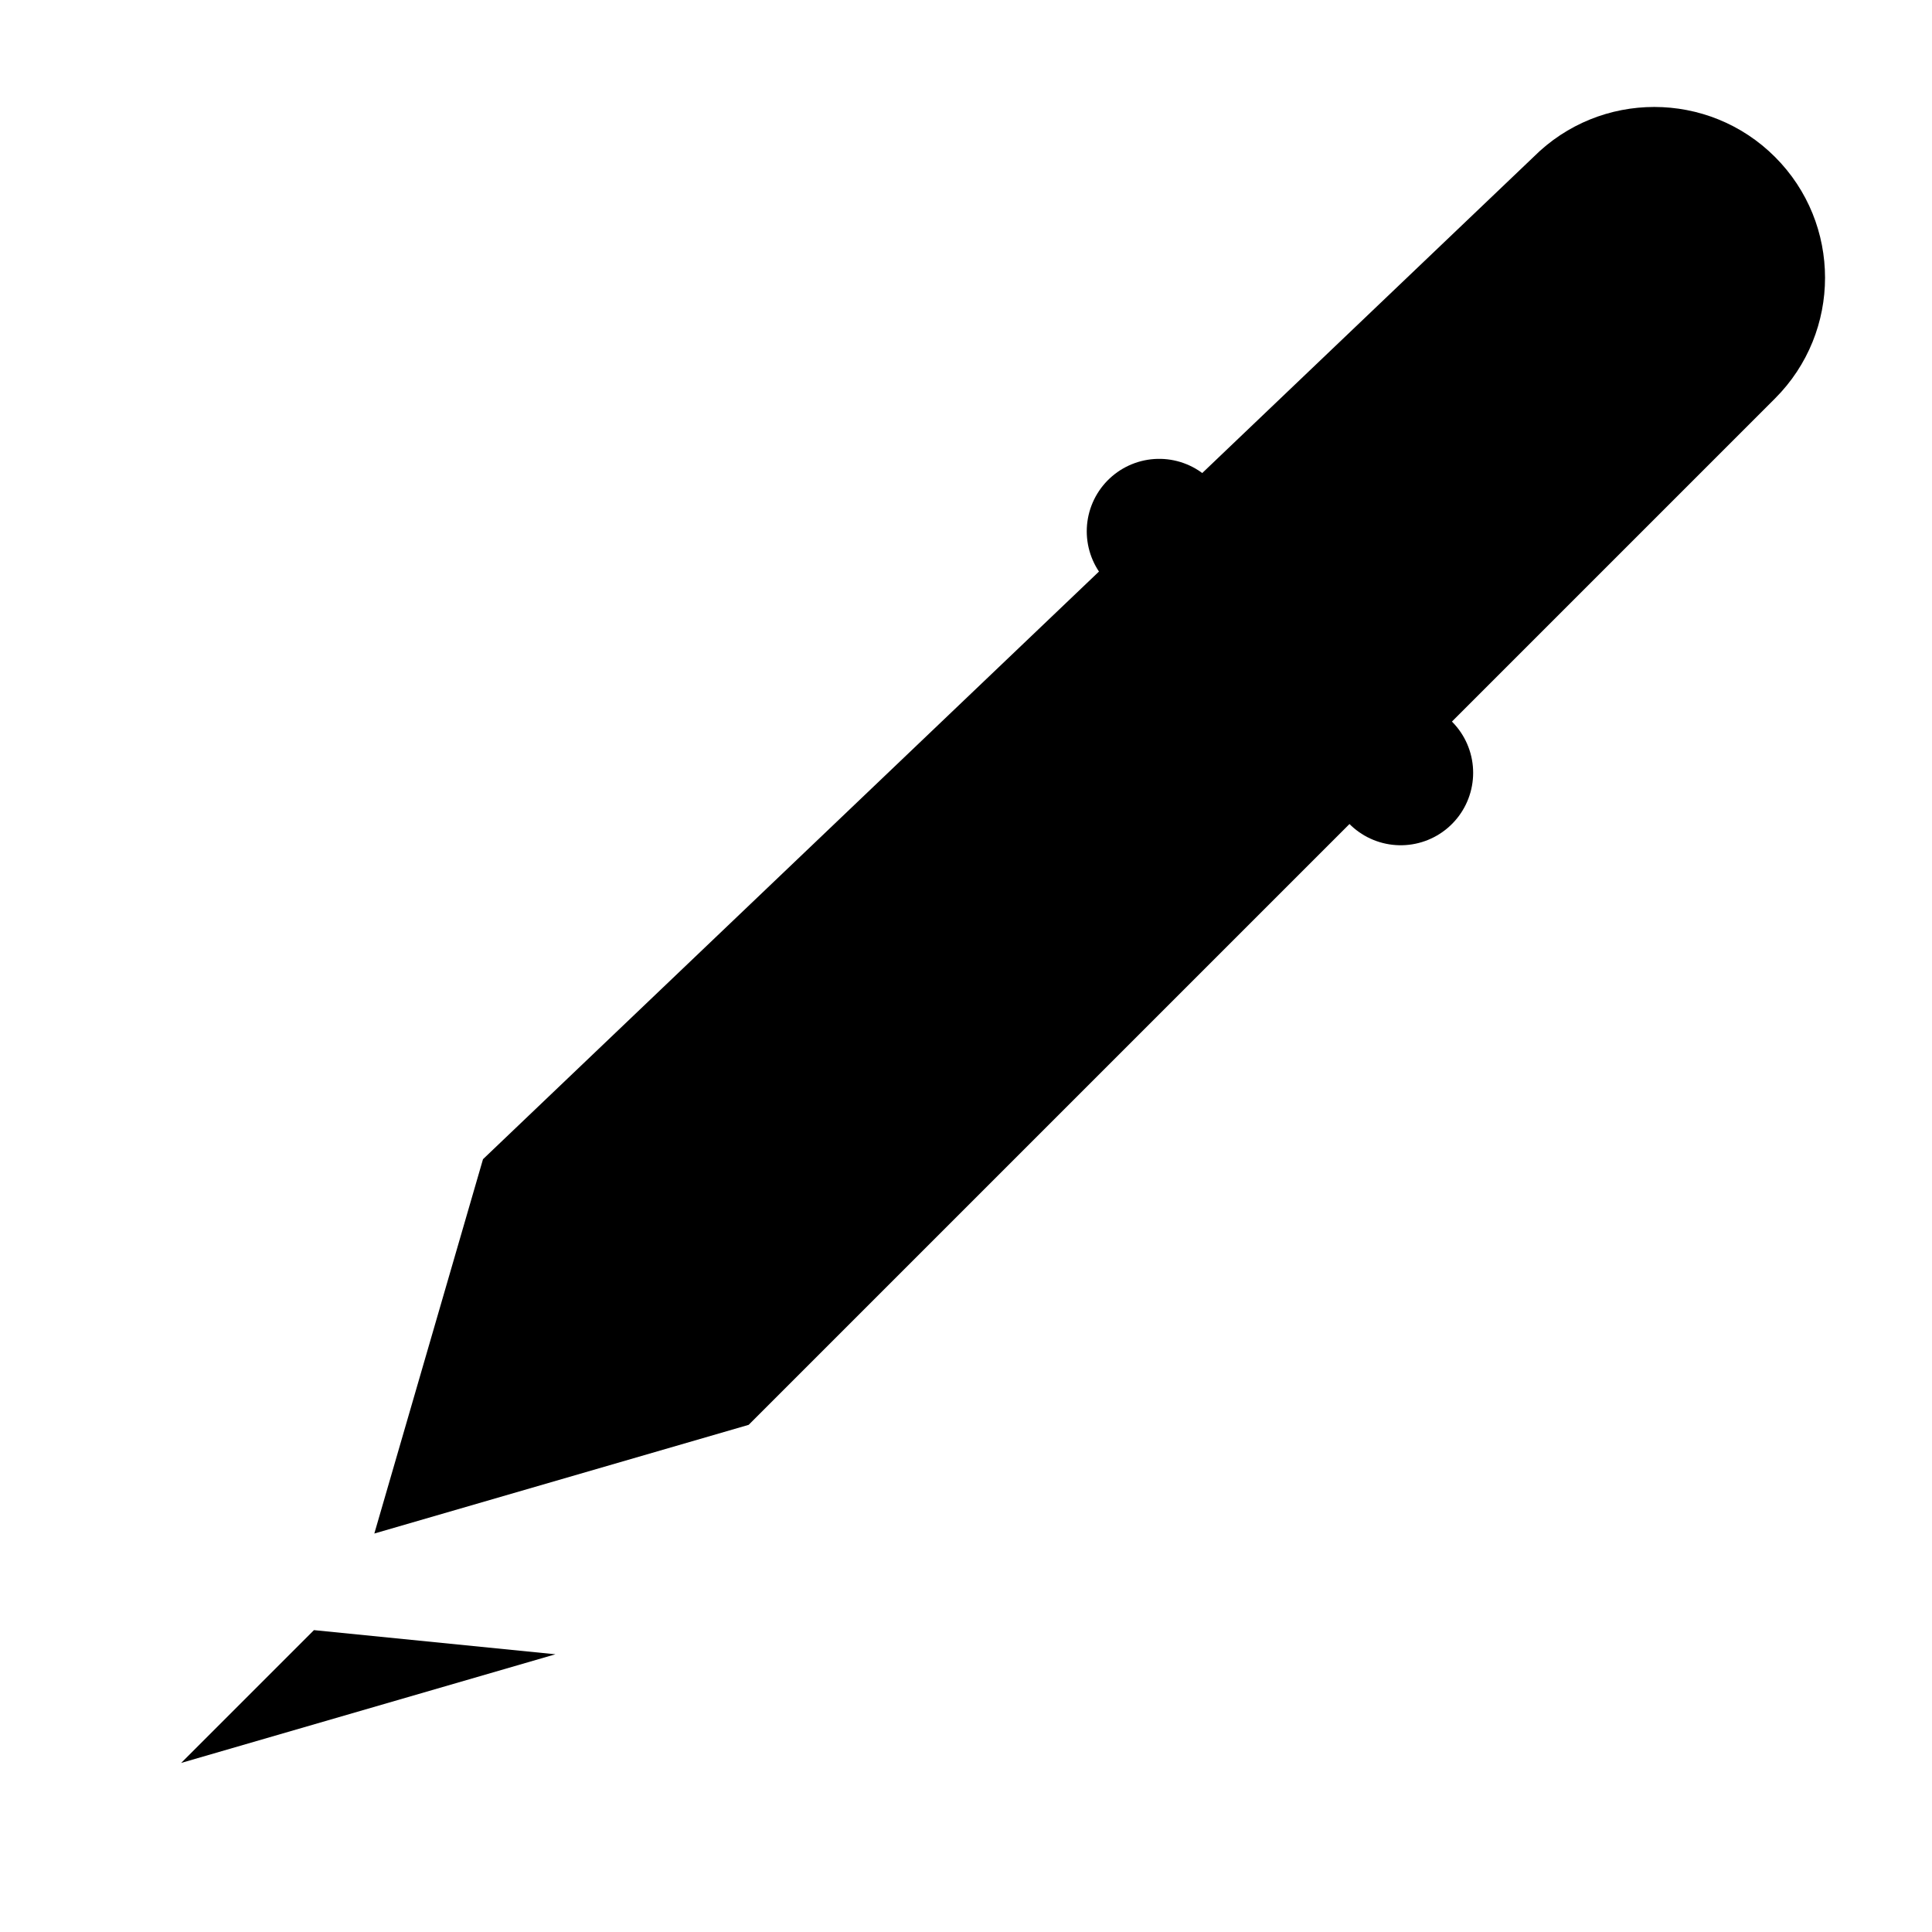
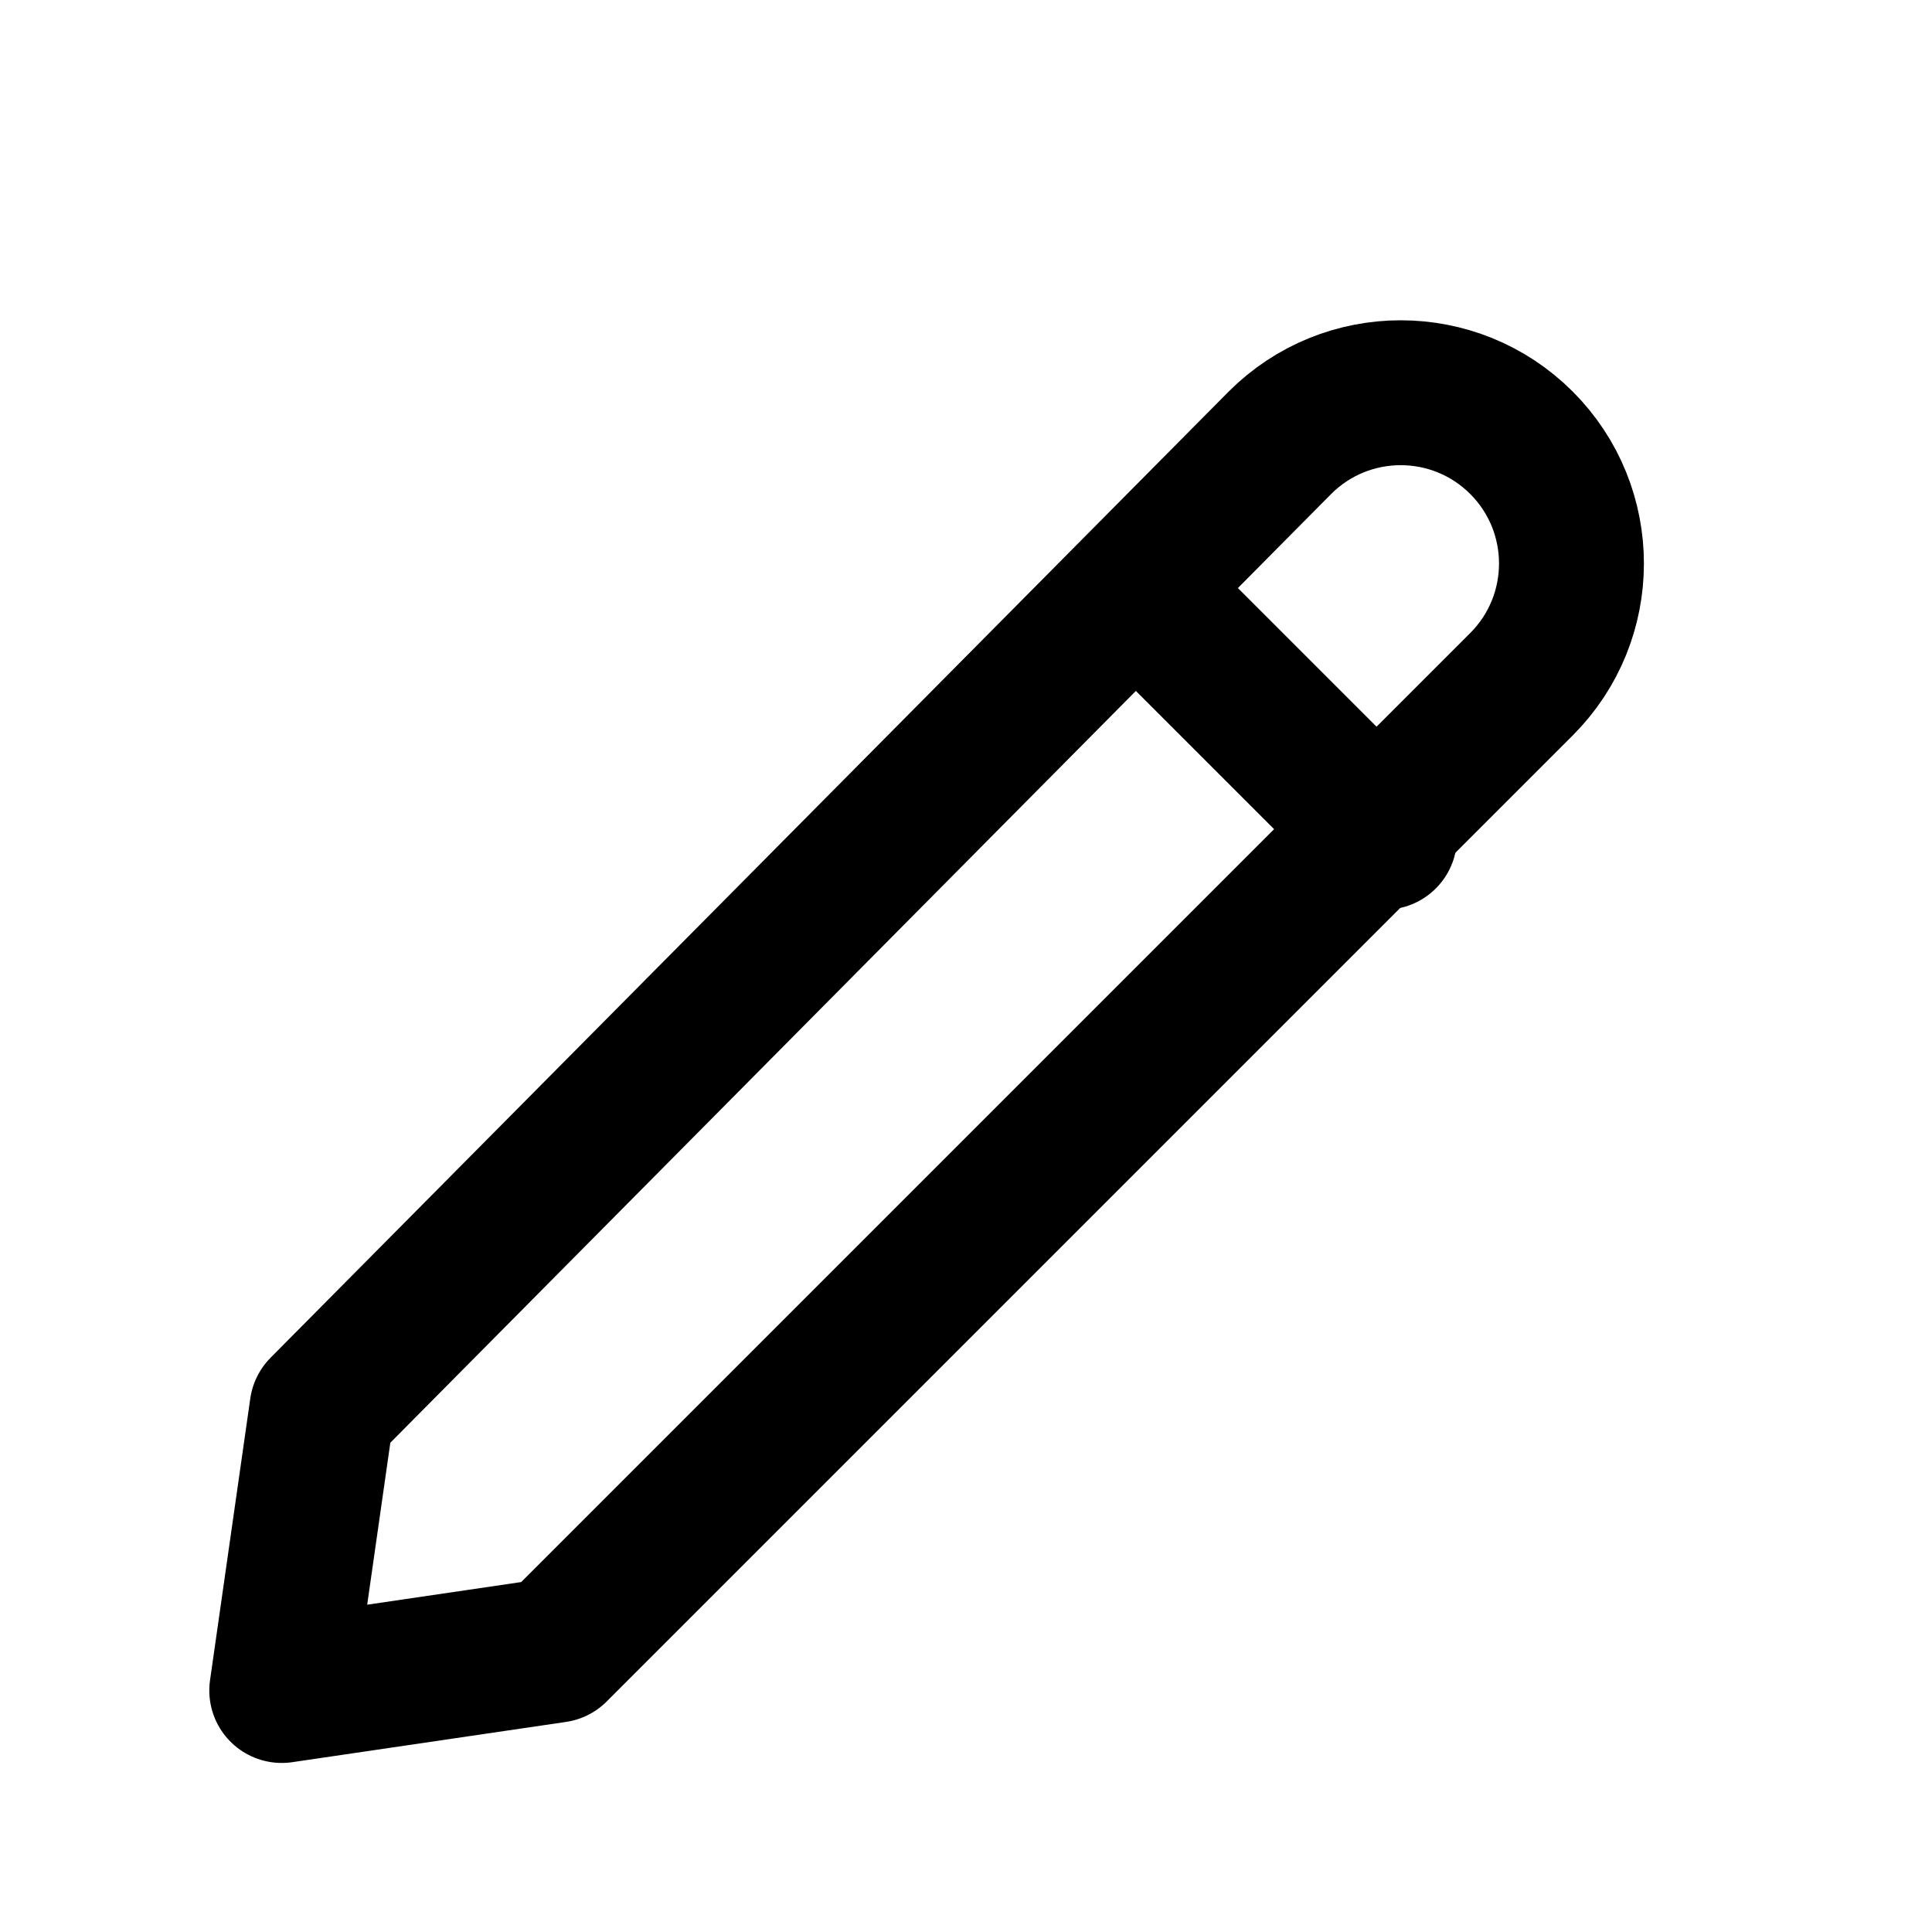
- <svg xmlns="http://www.w3.org/2000/svg" width="16" height="16" viewBox="0 0 16 16">
-   <path fill="currentColor" d="M12.7 1.3a1.4 1.4 0 0 1 2 2L6.2 11.8l-3.1.9.9-3.1zM2.6 13.5l-1.1 1.1 3.1-.9z" />
-   <path fill="none" stroke="currentColor" stroke-linecap="round" stroke-width="1.2" d="m9.6 4.4 2 2" />
+ <svg xmlns="http://www.w3.org/2000/svg" width="24" height="24" viewBox="0 0 24 24">
+   <path d="m4 17.5 11.9-12a2.1 2.1 0 0 1 3 3L6.9 20.5 3.5 21z" fill="none" stroke="currentColor" stroke-linecap="round" stroke-linejoin="round" stroke-width="1.8" />
+   <path d="m14.2 7.4 3 3" fill="none" stroke="currentColor" stroke-linecap="round" stroke-width="1.8" />
</svg>
